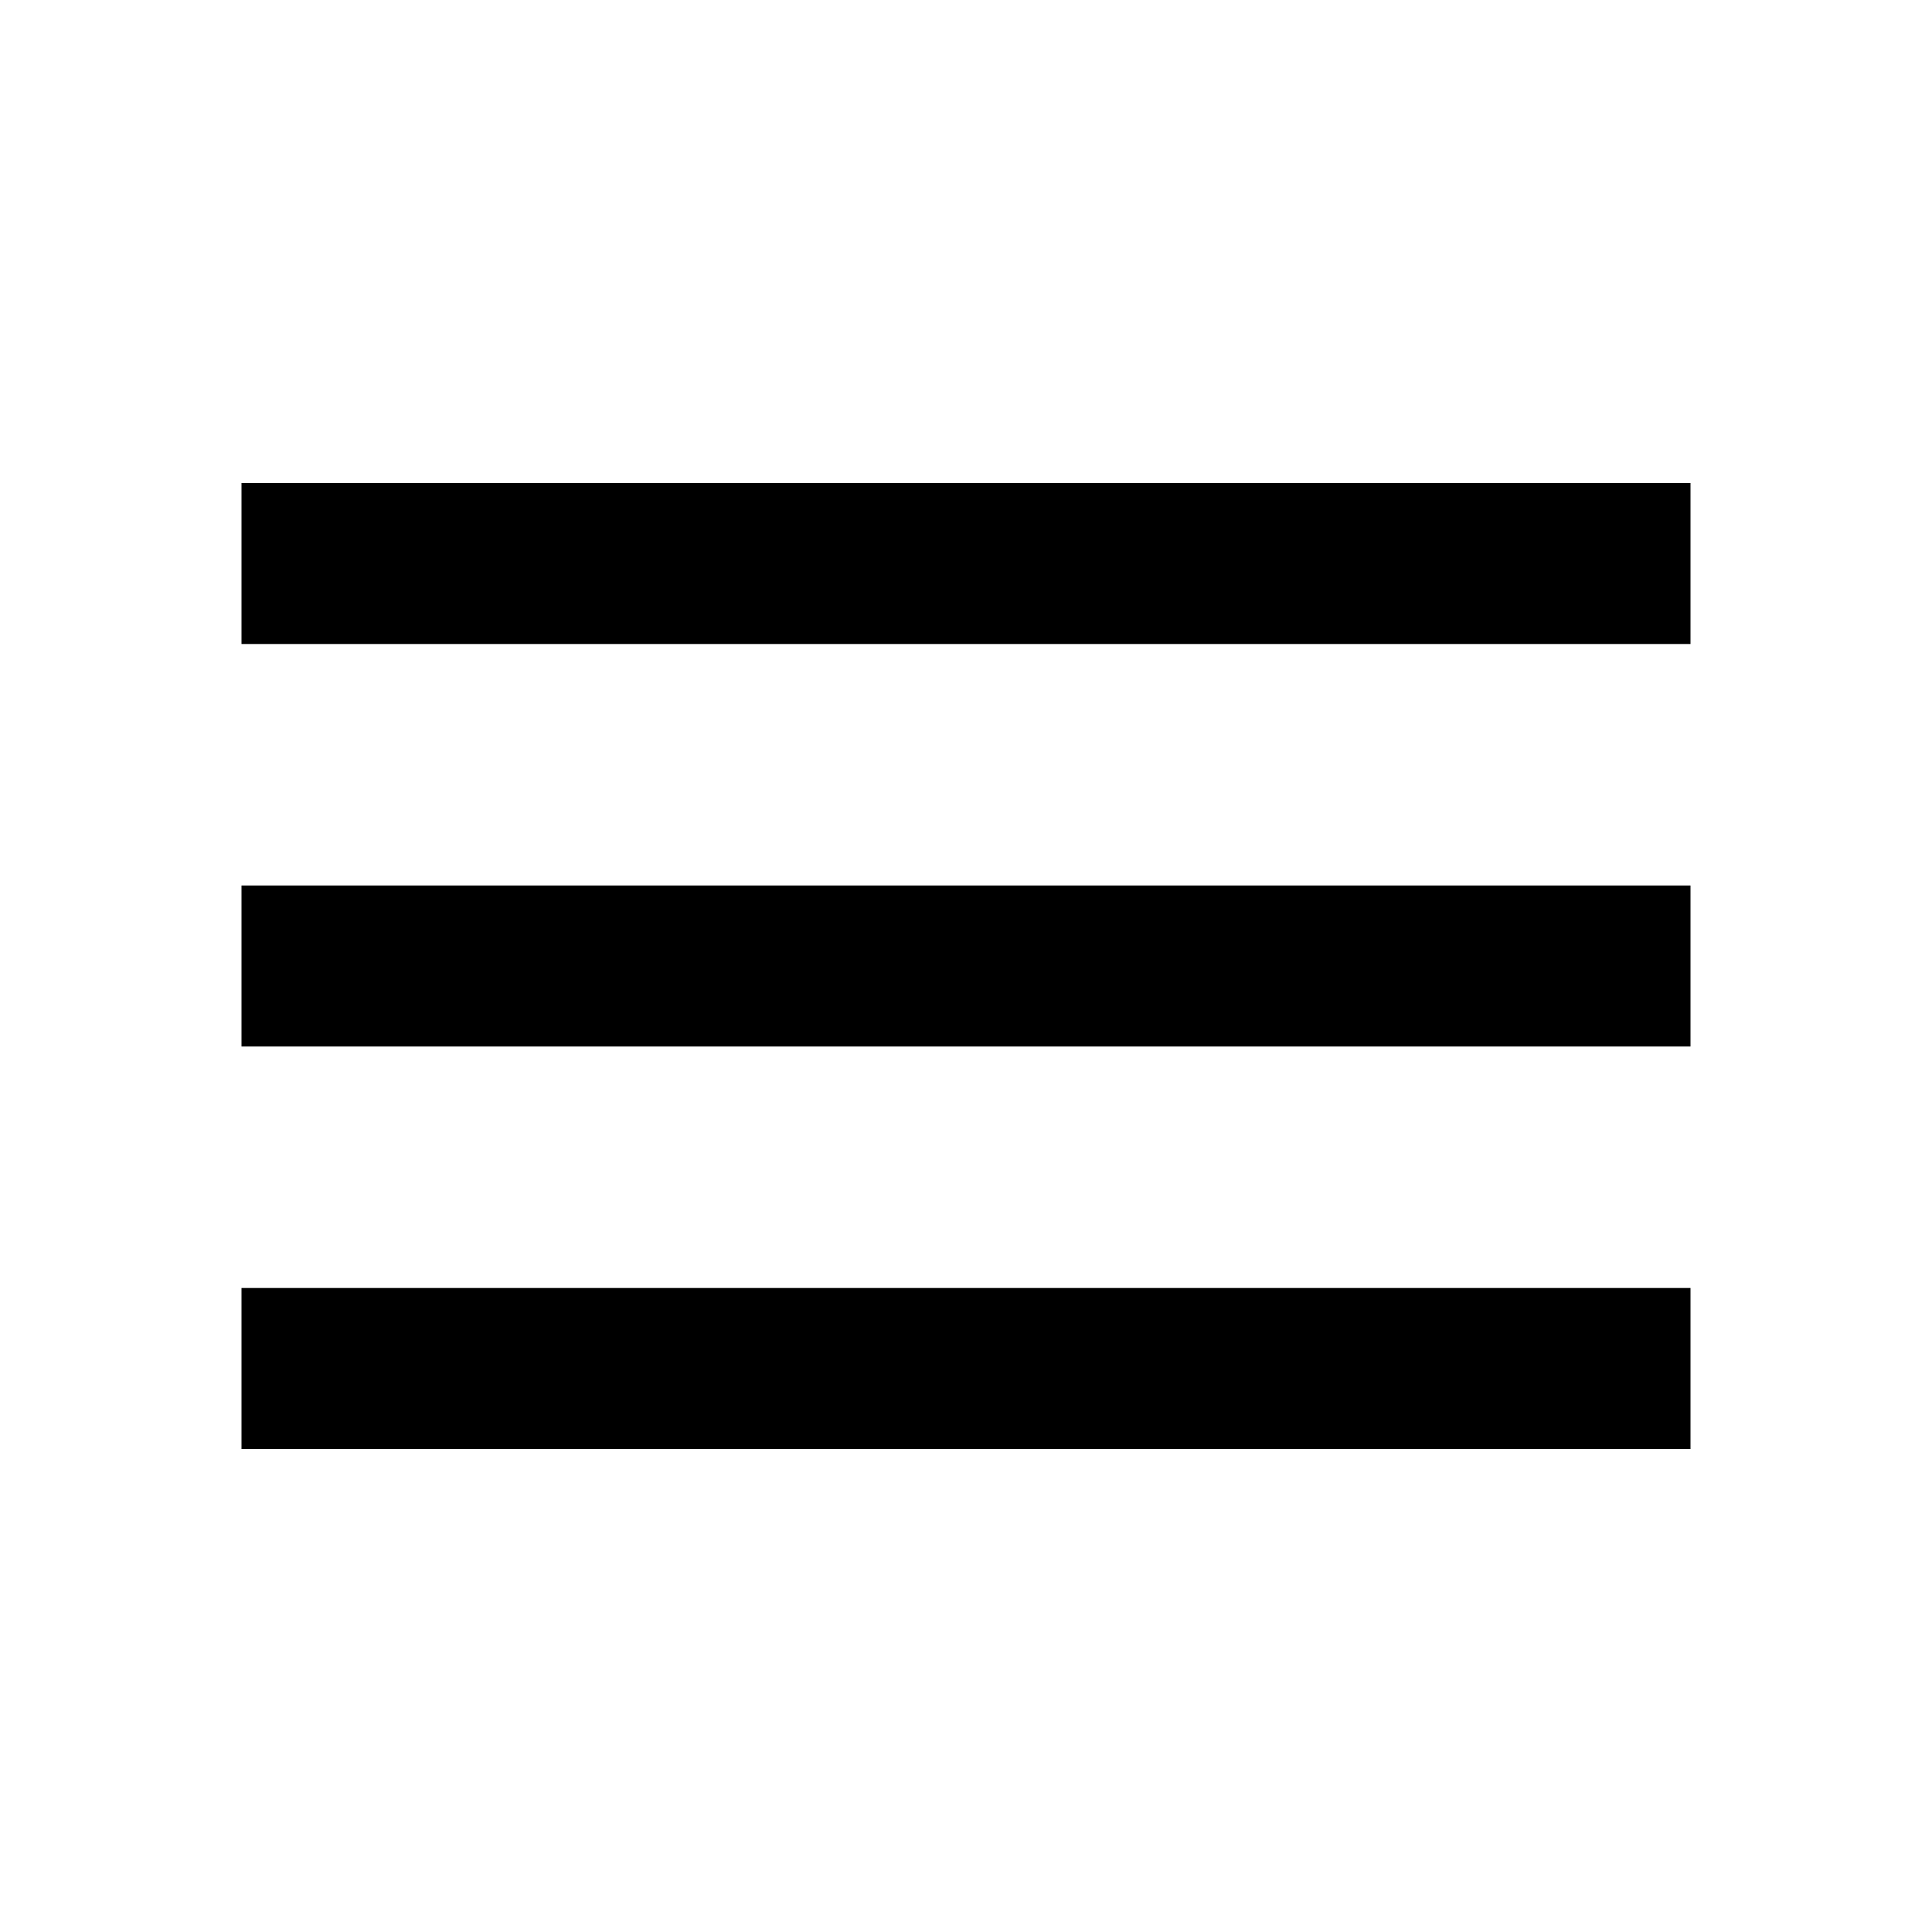
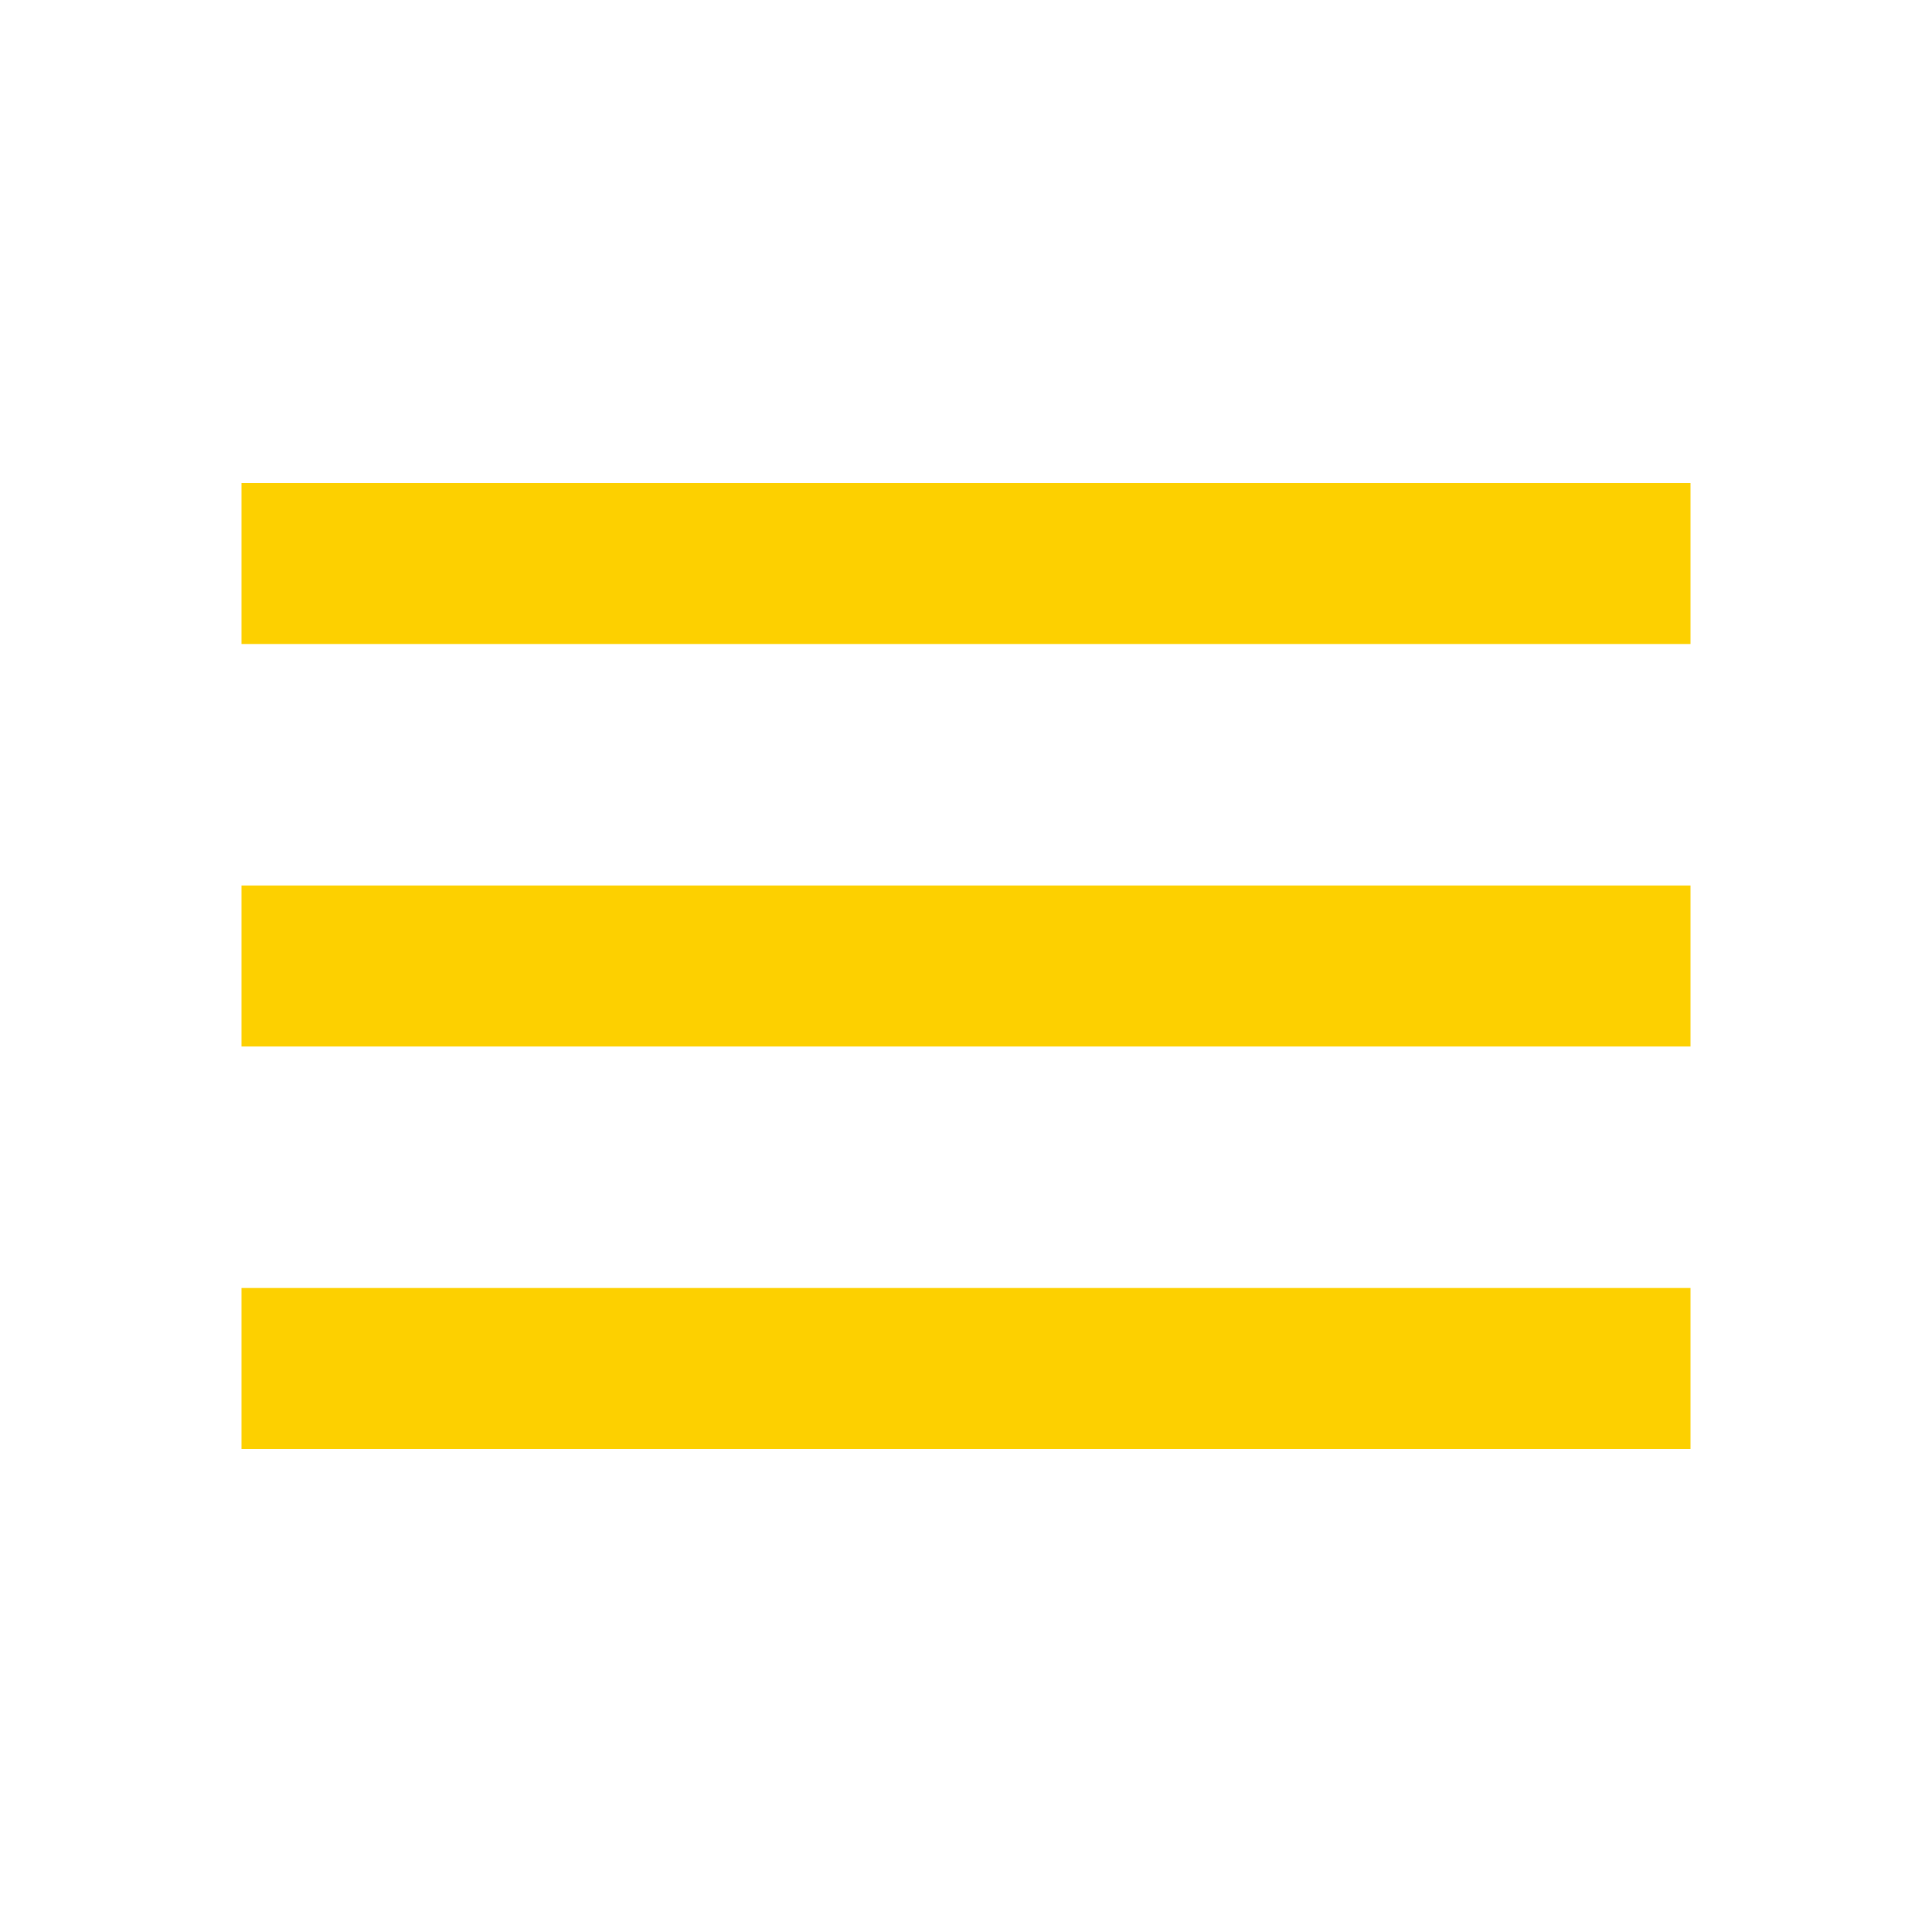
- <svg xmlns="http://www.w3.org/2000/svg" version="1.1" x="0px" y="0px" width="24px" height="24px" viewBox="0 0 24 24" enable-background="new 0 0 24 24" xml:space="preserve">
+ <svg xmlns="http://www.w3.org/2000/svg" width="24px" height="24px" x="0px" y="0px" enable-background="new 0 0 24 24" version="1.1" viewBox="0 0 24 24" xml:space="preserve">
  <g id="Bounding_Boxes">
    <path fill="none" d="M0,0h24v24H0V0z" />
  </g>
  <g id="Sharp">
-     <path d="M3,18h18v-2H3V18z M3,13h18v-2H3V13z M3,6v2h18V6H3z" />
+     <path fill="#FDD000" d="M3,18h18v-2H3V18z M3,13h18v-2H3V13z M3,6v2h18V6H3z" />
  </g>
</svg>
